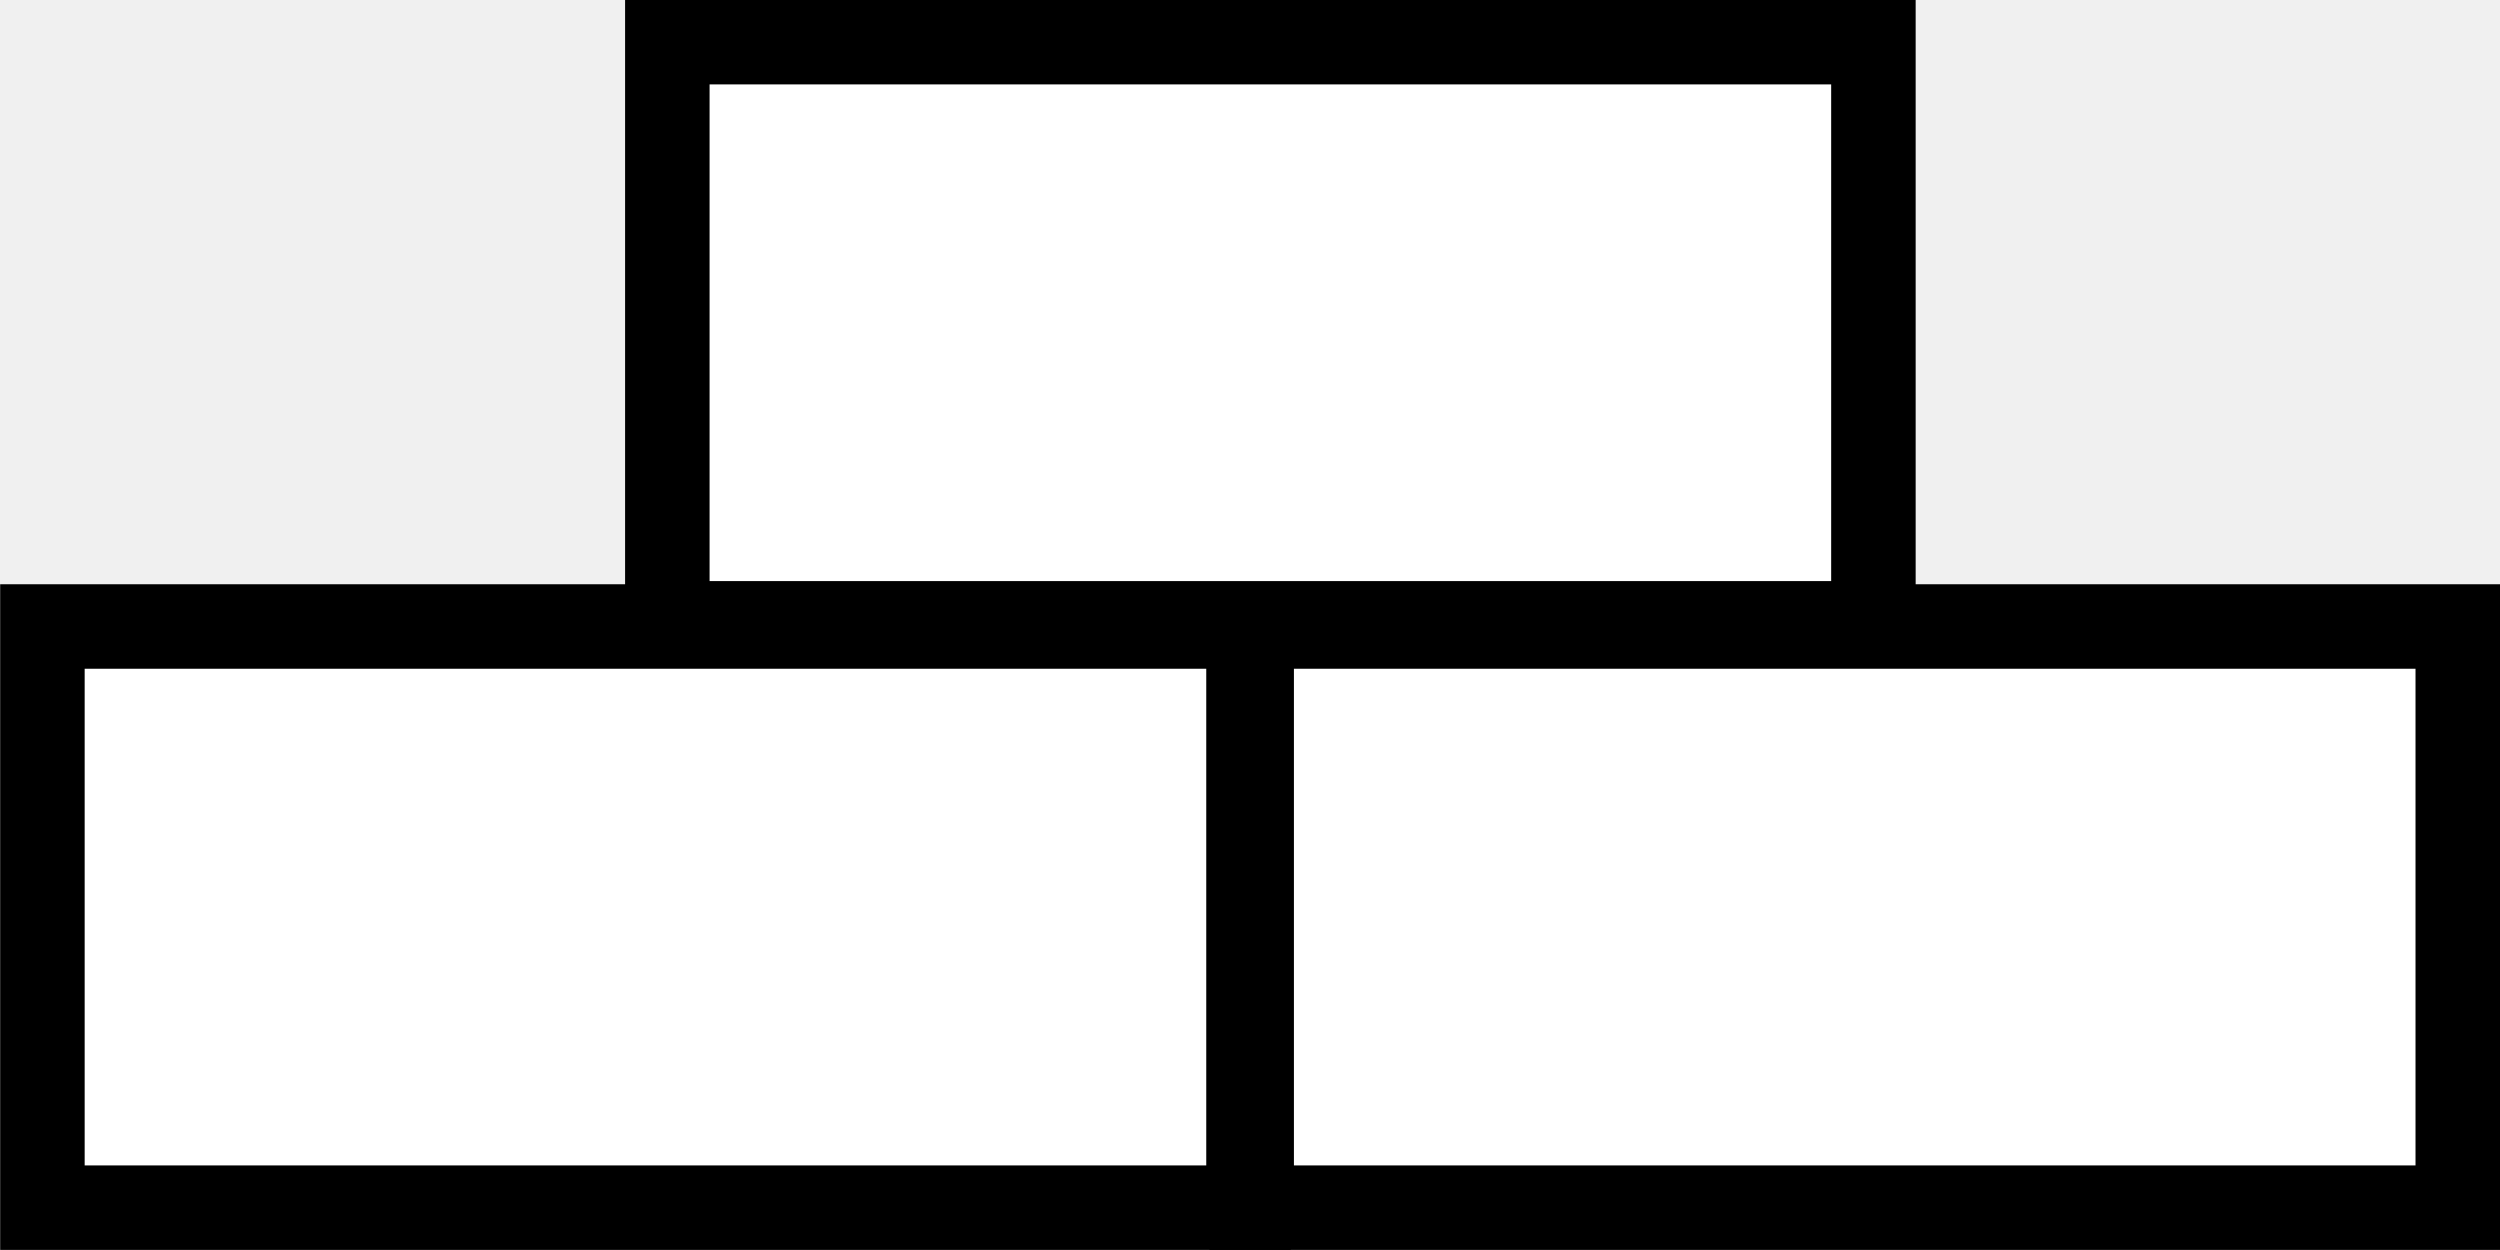
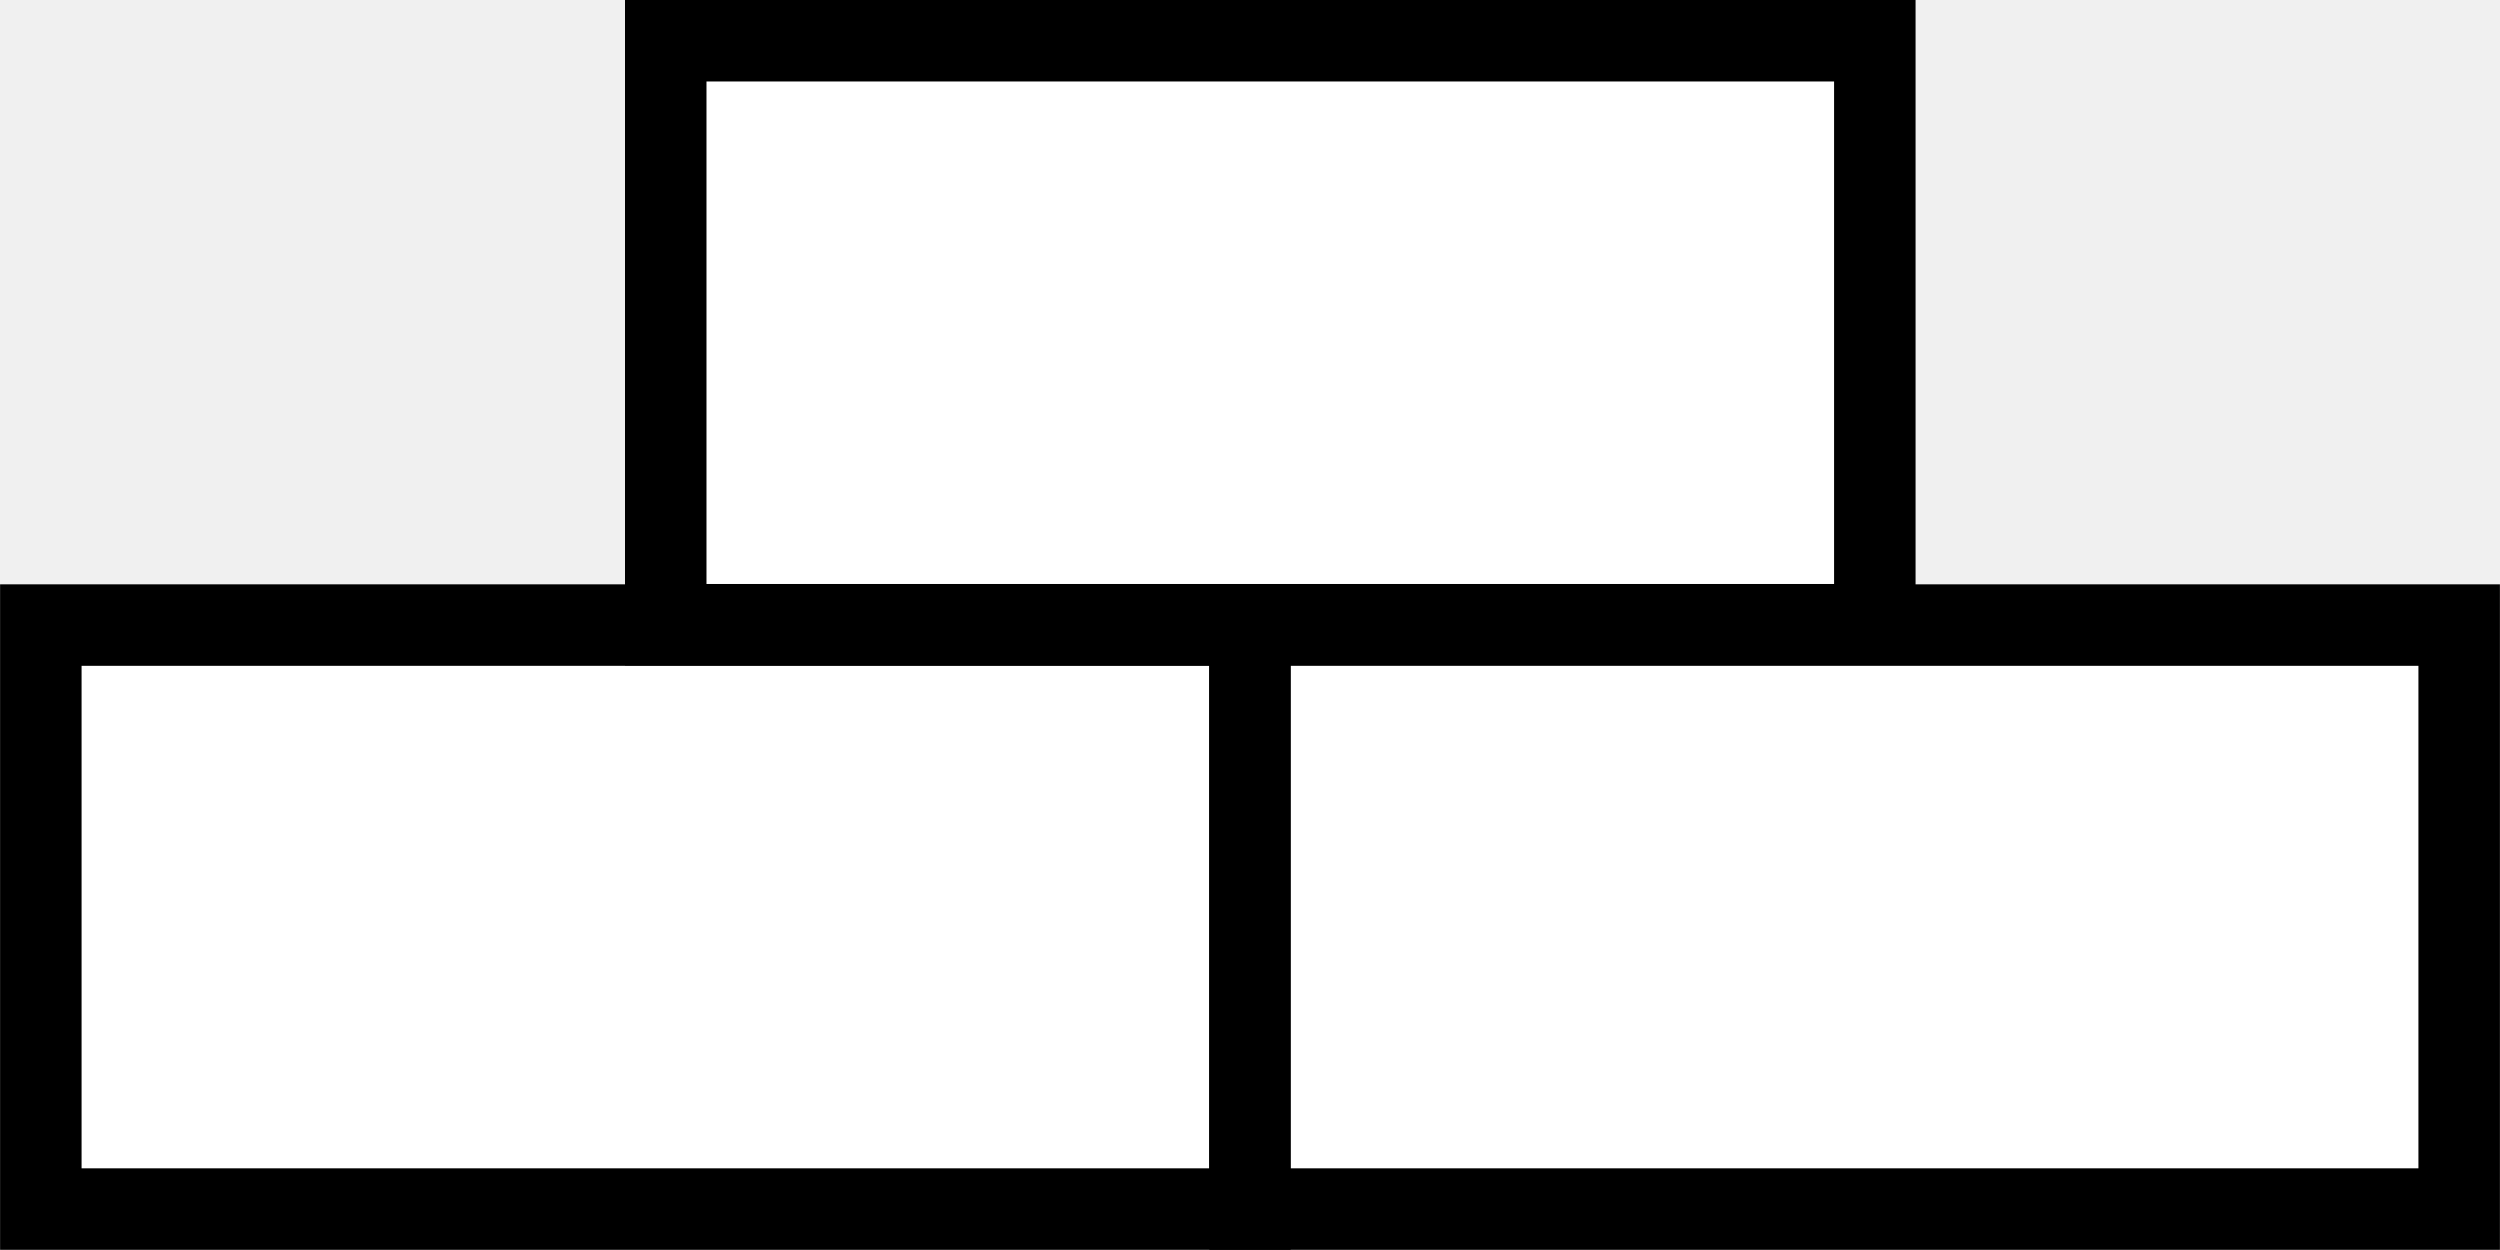
<svg xmlns="http://www.w3.org/2000/svg" width="4mm" height="2mm" viewBox="0 0 14.173 7.087" id="svg2" version="1.1">
  <defs id="defs4" />
  <g id="layer1" transform="translate(0,-1045.276)">
-     <rect style="opacity:1;fill:#ffffff;fill-opacity:1;stroke:#000000;stroke-width:0.479;stroke-linecap:butt;stroke-linejoin:miter;stroke-miterlimit:4;stroke-dasharray:none;stroke-opacity:1" id="rect4138" width="6.838" height="3.295" x="0.24" y="1048.828" />
-     <rect style="opacity:1;fill:#ffffff;fill-opacity:1;stroke:#000000;stroke-width:0.479;stroke-linecap:butt;stroke-linejoin:miter;stroke-miterlimit:4;stroke-dasharray:none;stroke-opacity:1" id="rect4138-7" width="6.838" height="3.295" x="3.783" y="1045.515" />
-     <rect style="opacity:1;fill:#ffffff;fill-opacity:1;stroke:#000000;stroke-width:0.479;stroke-linecap:butt;stroke-linejoin:miter;stroke-miterlimit:4;stroke-dasharray:none;stroke-opacity:1" id="rect4138-7-0" width="6.838" height="3.295" x="7.096" y="1048.828" />
+     <rect style="opacity:1;fill:#ffffff;fill-opacity:1;stroke:#000000;stroke-width:0.462;stroke-linecap:butt;stroke-linejoin:miter;stroke-miterlimit:4;stroke-dasharray:none;stroke-opacity:1" id="rect4138" width="6.855" height="3.311" x="0.231" y="1048.82" />
+     <rect style="opacity:1;fill:#ffffff;fill-opacity:1;stroke:#000000;stroke-width:0.462;stroke-linecap:butt;stroke-linejoin:miter;stroke-miterlimit:4;stroke-dasharray:none;stroke-opacity:1" id="rect4138-7" width="6.855" height="3.311" x="3.774" y="1045.507" />
+     <rect style="opacity:1;fill:#ffffff;fill-opacity:1;stroke:#000000;stroke-width:0.462;stroke-linecap:butt;stroke-linejoin:miter;stroke-miterlimit:4;stroke-dasharray:none;stroke-opacity:1" id="rect4138-7-0" width="6.855" height="3.311" x="7.087" y="1048.82" />
  </g>
</svg>
